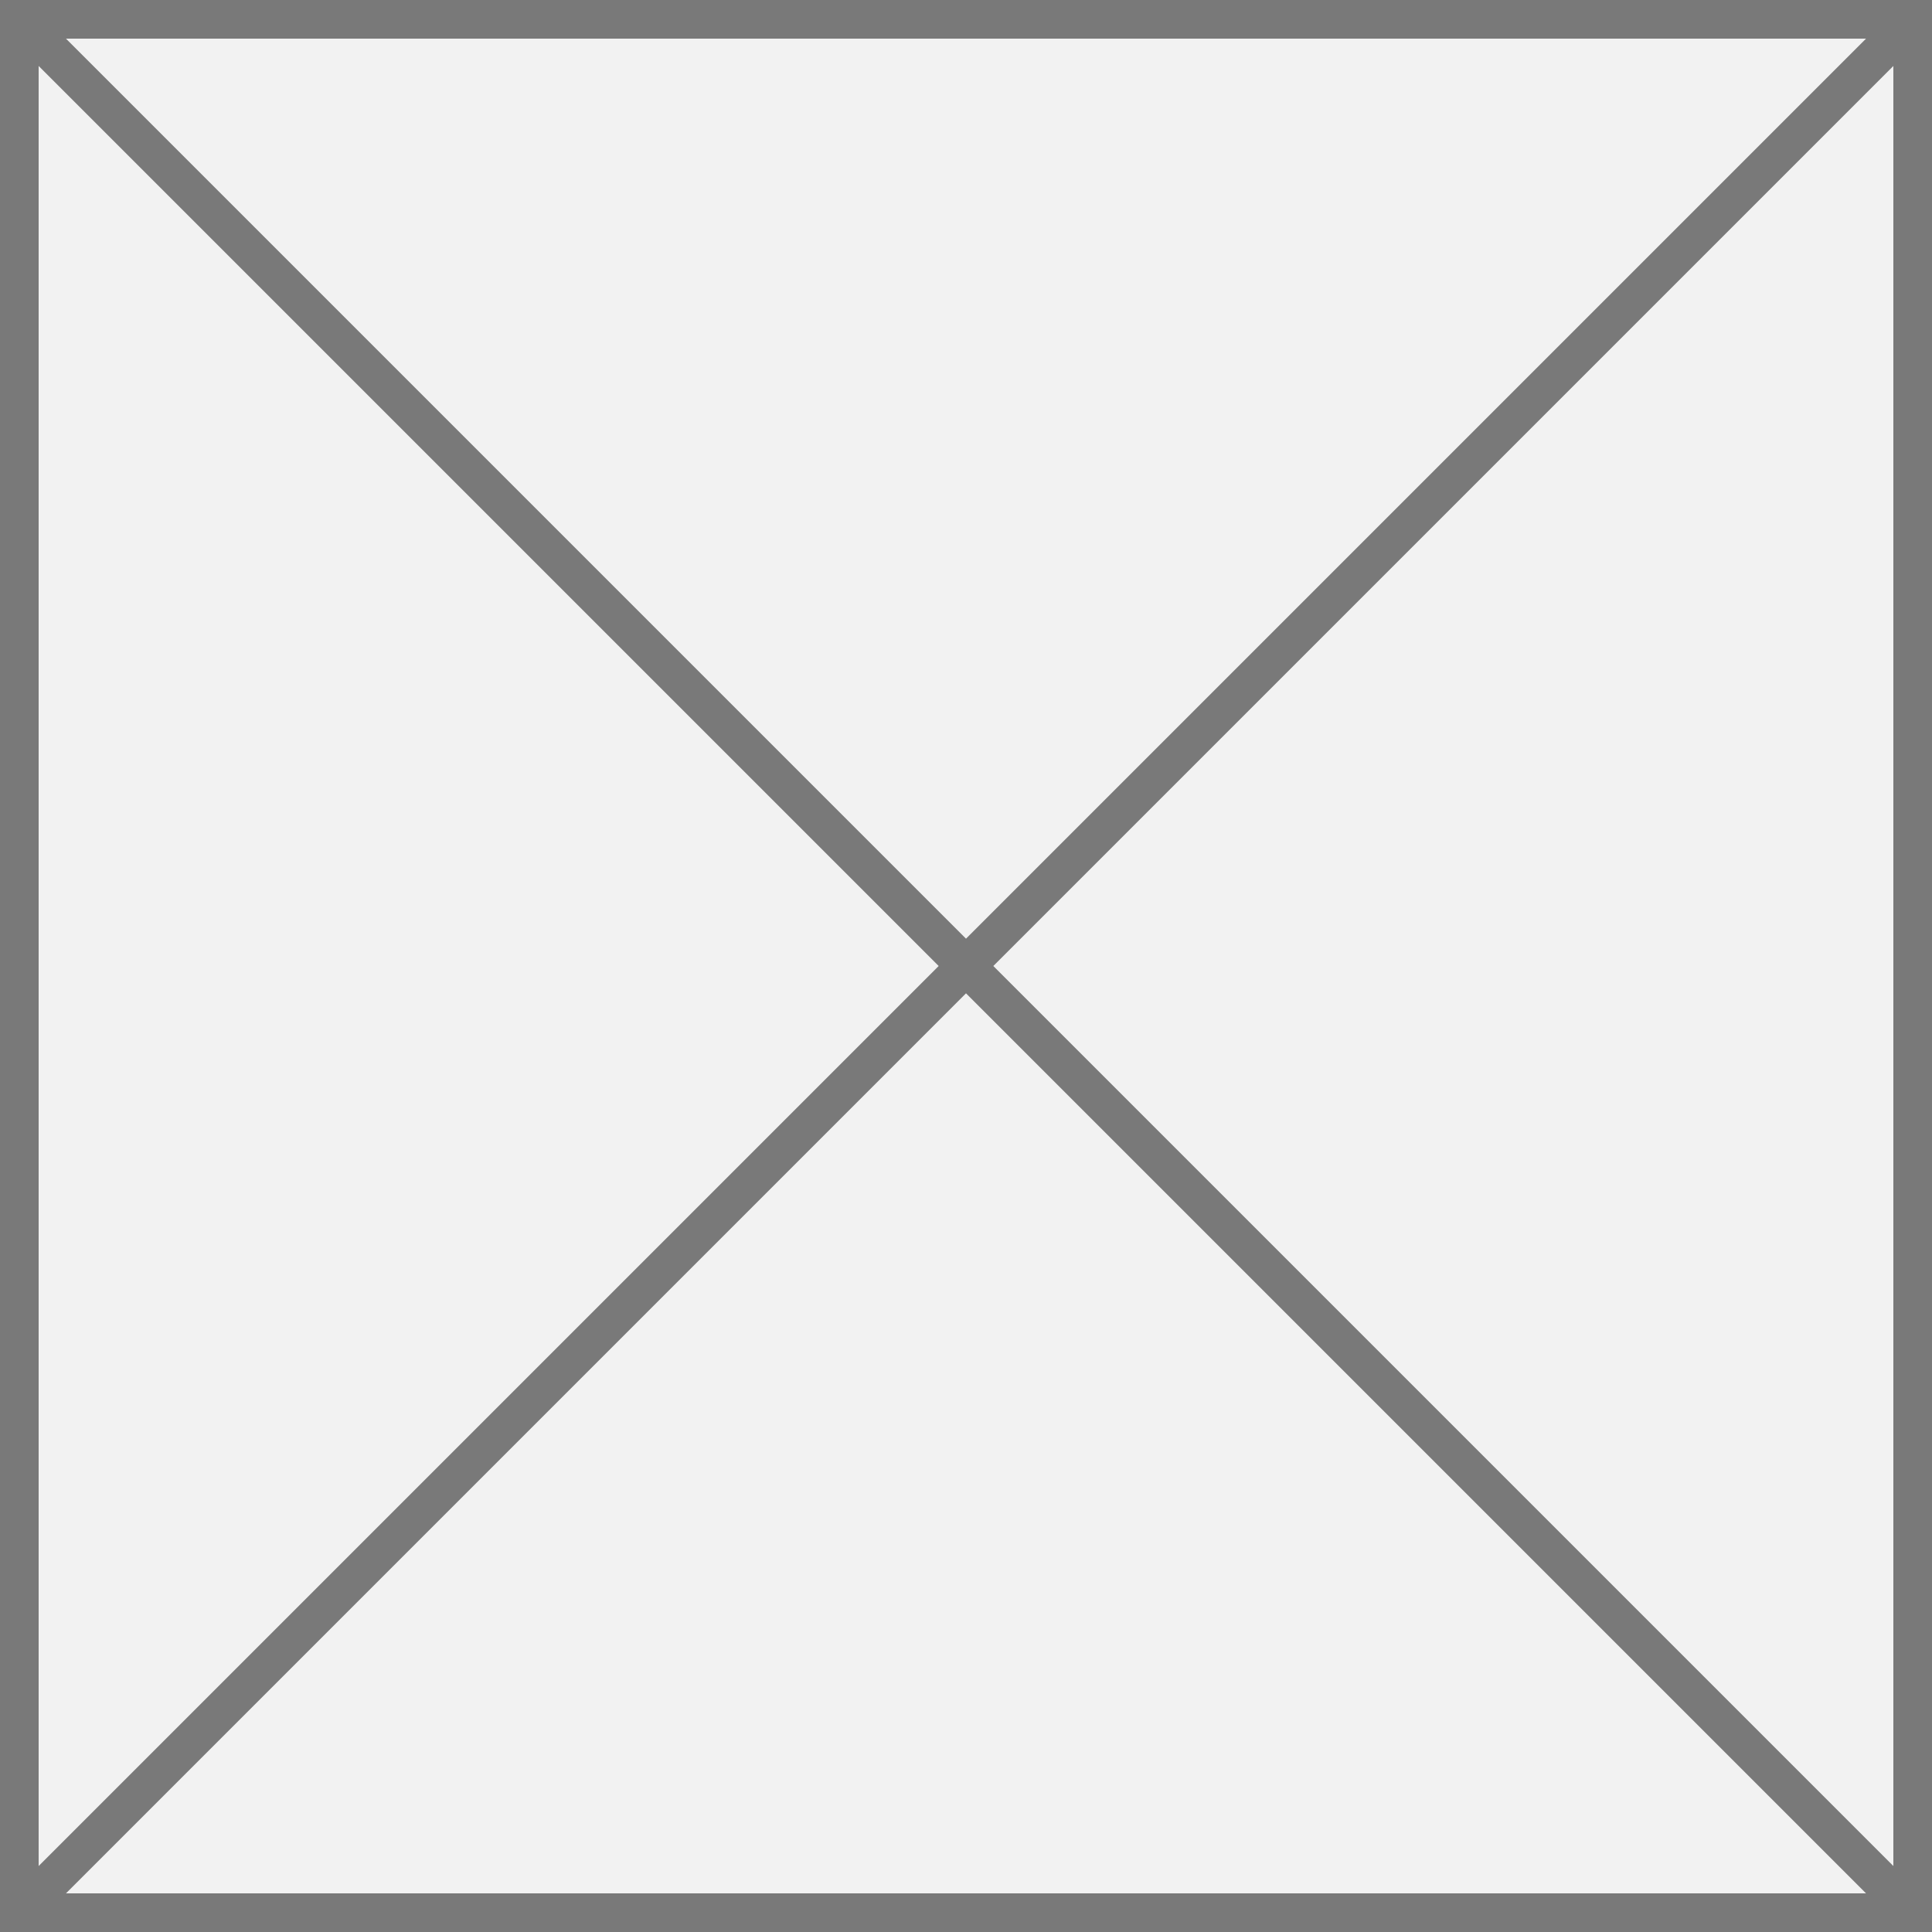
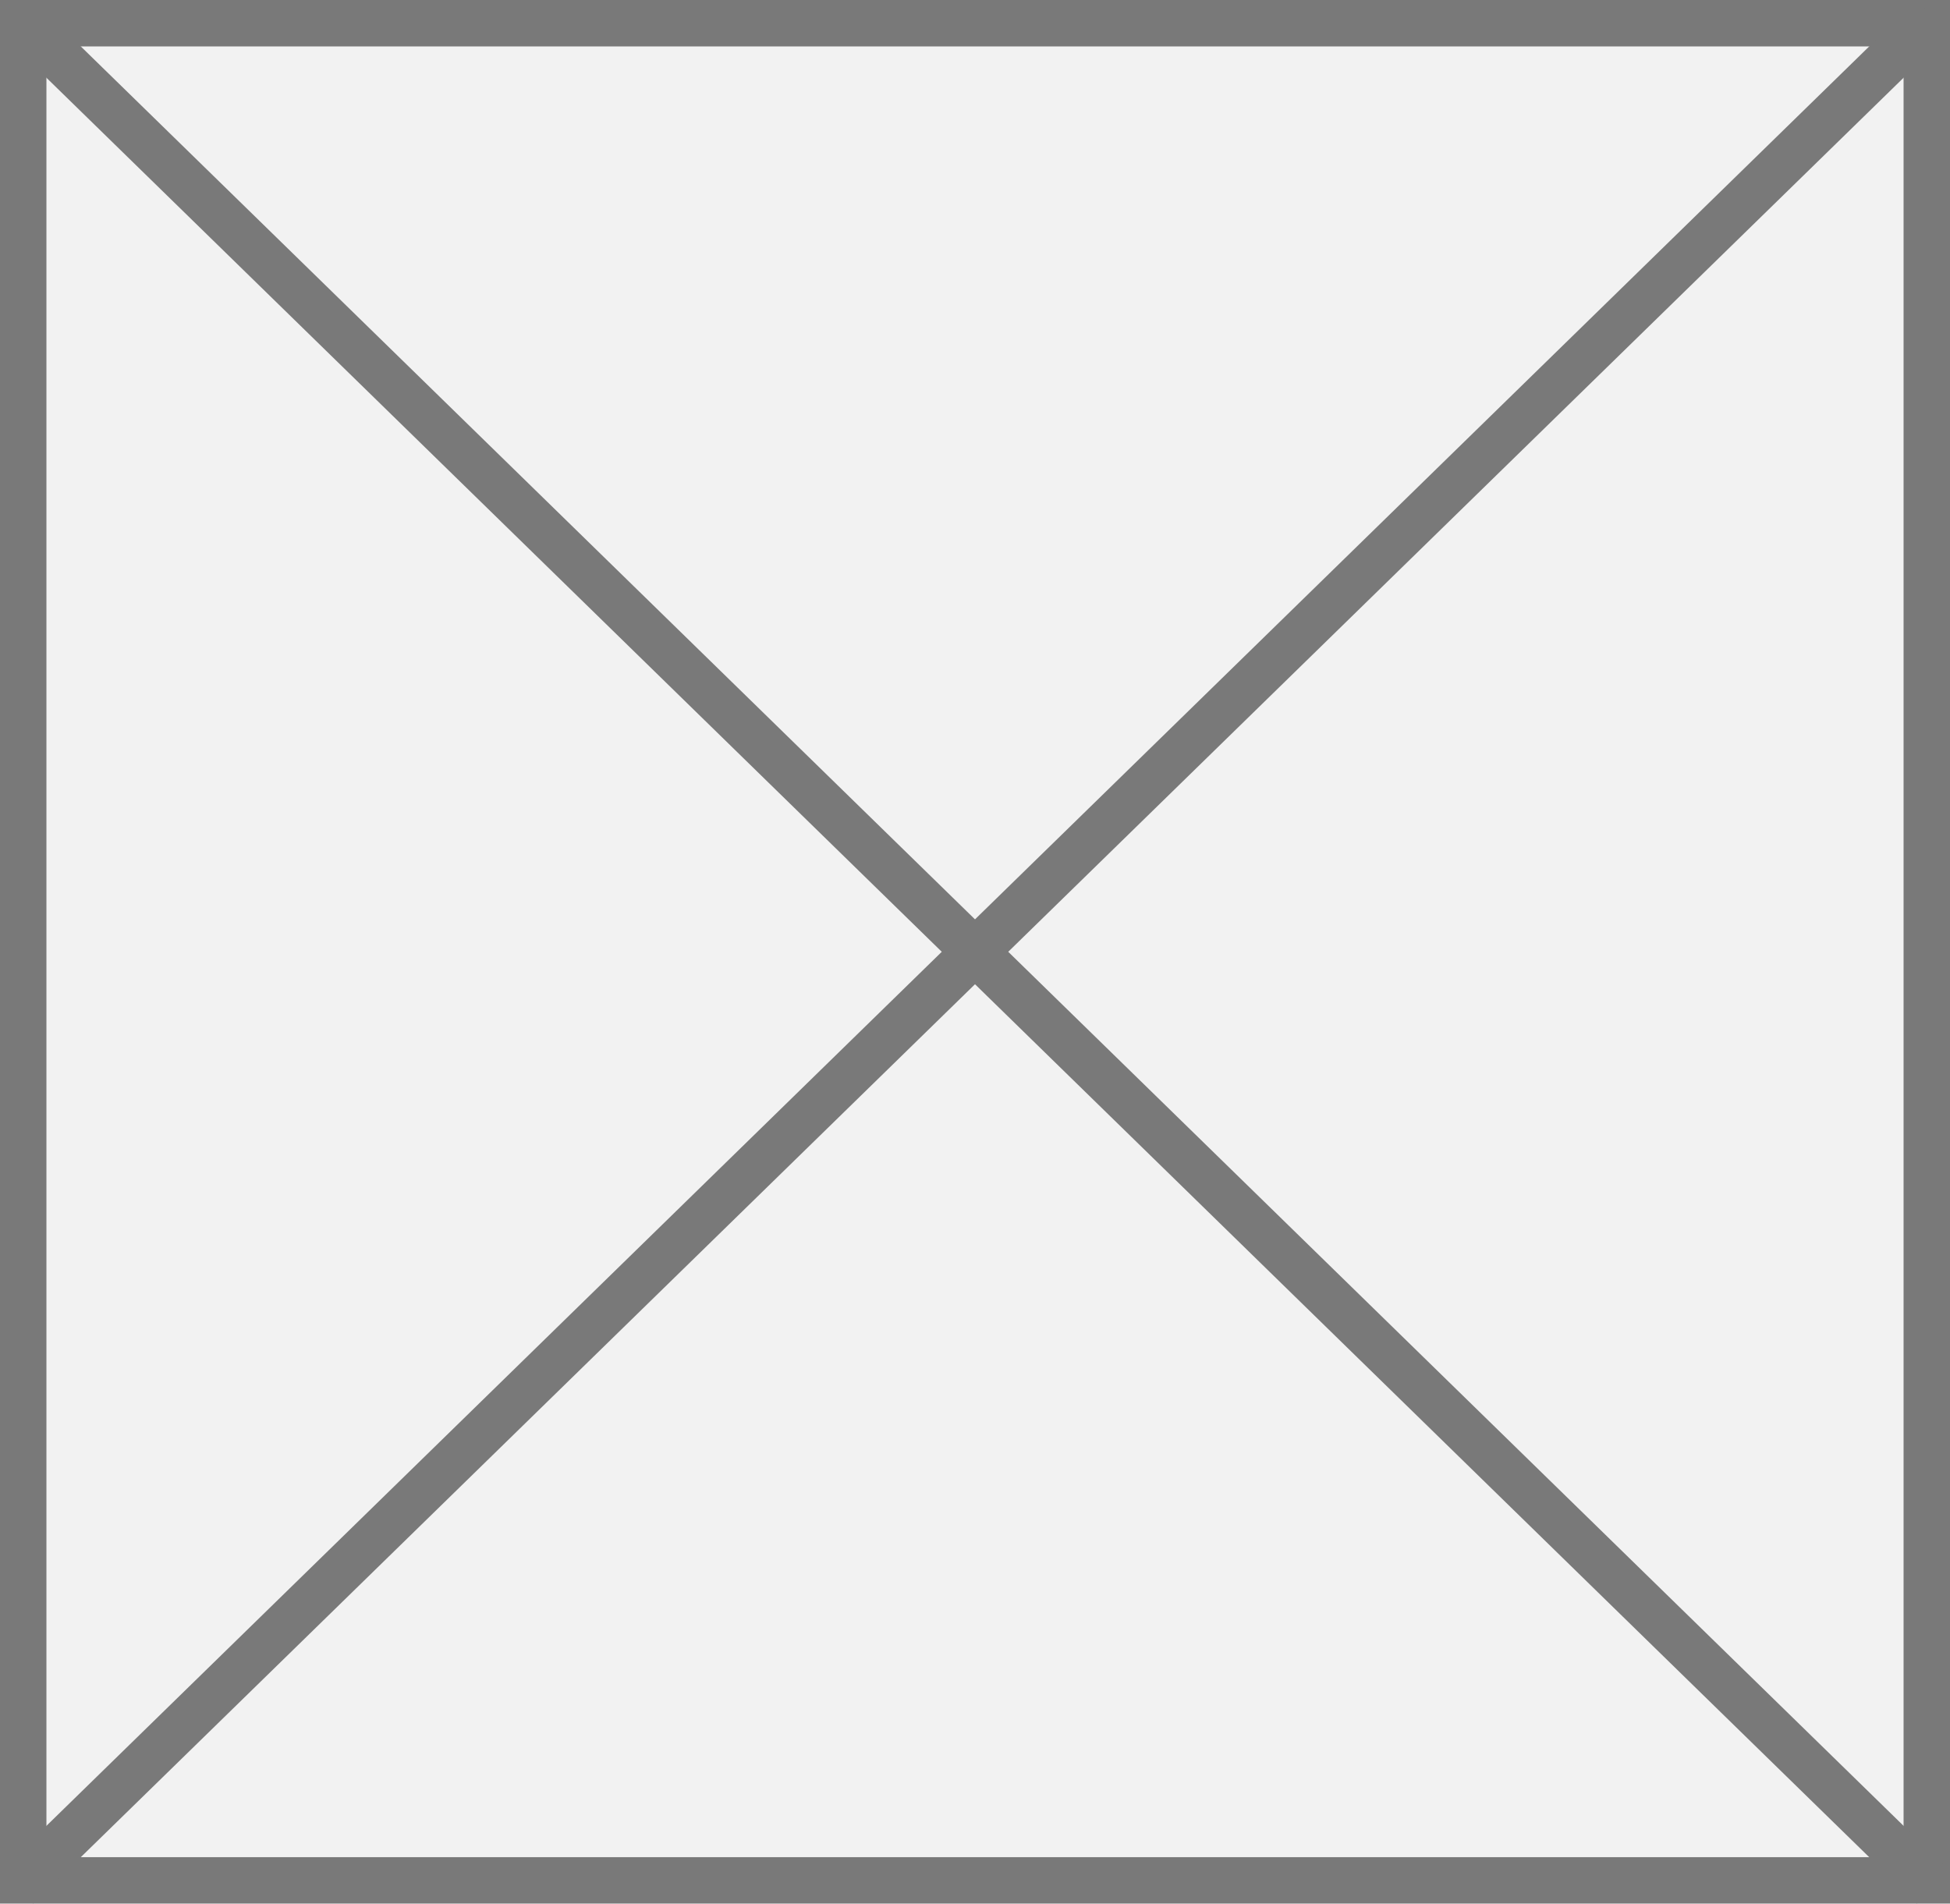
- <svg xmlns="http://www.w3.org/2000/svg" version="1.1" width="50px" height="50px">
-   <g transform="matrix(1 0 0 1 -120 -1160 )">
-     <path d="M 120.5 1160.5  L 169.5 1160.5  L 169.5 1209.5  L 120.5 1209.5  L 120.5 1160.5  Z " fill-rule="nonzero" fill="#f2f2f2" stroke="none" />
-     <path d="M 120.5 1160.5  L 169.5 1160.5  L 169.5 1209.5  L 120.5 1209.5  L 120.5 1160.5  Z " stroke-width="1" stroke="#797979" fill="none" />
-     <path d="M 120.354 1160.354  L 169.646 1209.646  M 169.646 1160.354  L 120.354 1209.646  " stroke-width="1" stroke="#797979" fill="none" />
+ <svg xmlns="http://www.w3.org/2000/svg" version="1.1" width="42px" height="41px">
+   <g transform="matrix(1 0 0 1 -2615 -621 )">
+     <path d="M 2615.5 621.5  L 2656.5 621.5  L 2656.5 661.5  L 2615.5 661.5  L 2615.5 621.5  Z " fill-rule="nonzero" fill="#f2f2f2" stroke="none" />
+     <path d="M 2615.5 621.5  L 2656.5 621.5  L 2656.5 661.5  L 2615.5 661.5  L 2615.5 621.5  Z " stroke-width="1" stroke="#797979" fill="none" />
+     <path d="M 2615.367 621.358  L 2656.633 661.642  M 2656.633 621.358  L 2615.367 661.642  " stroke-width="1" stroke="#797979" fill="none" />
  </g>
</svg>
